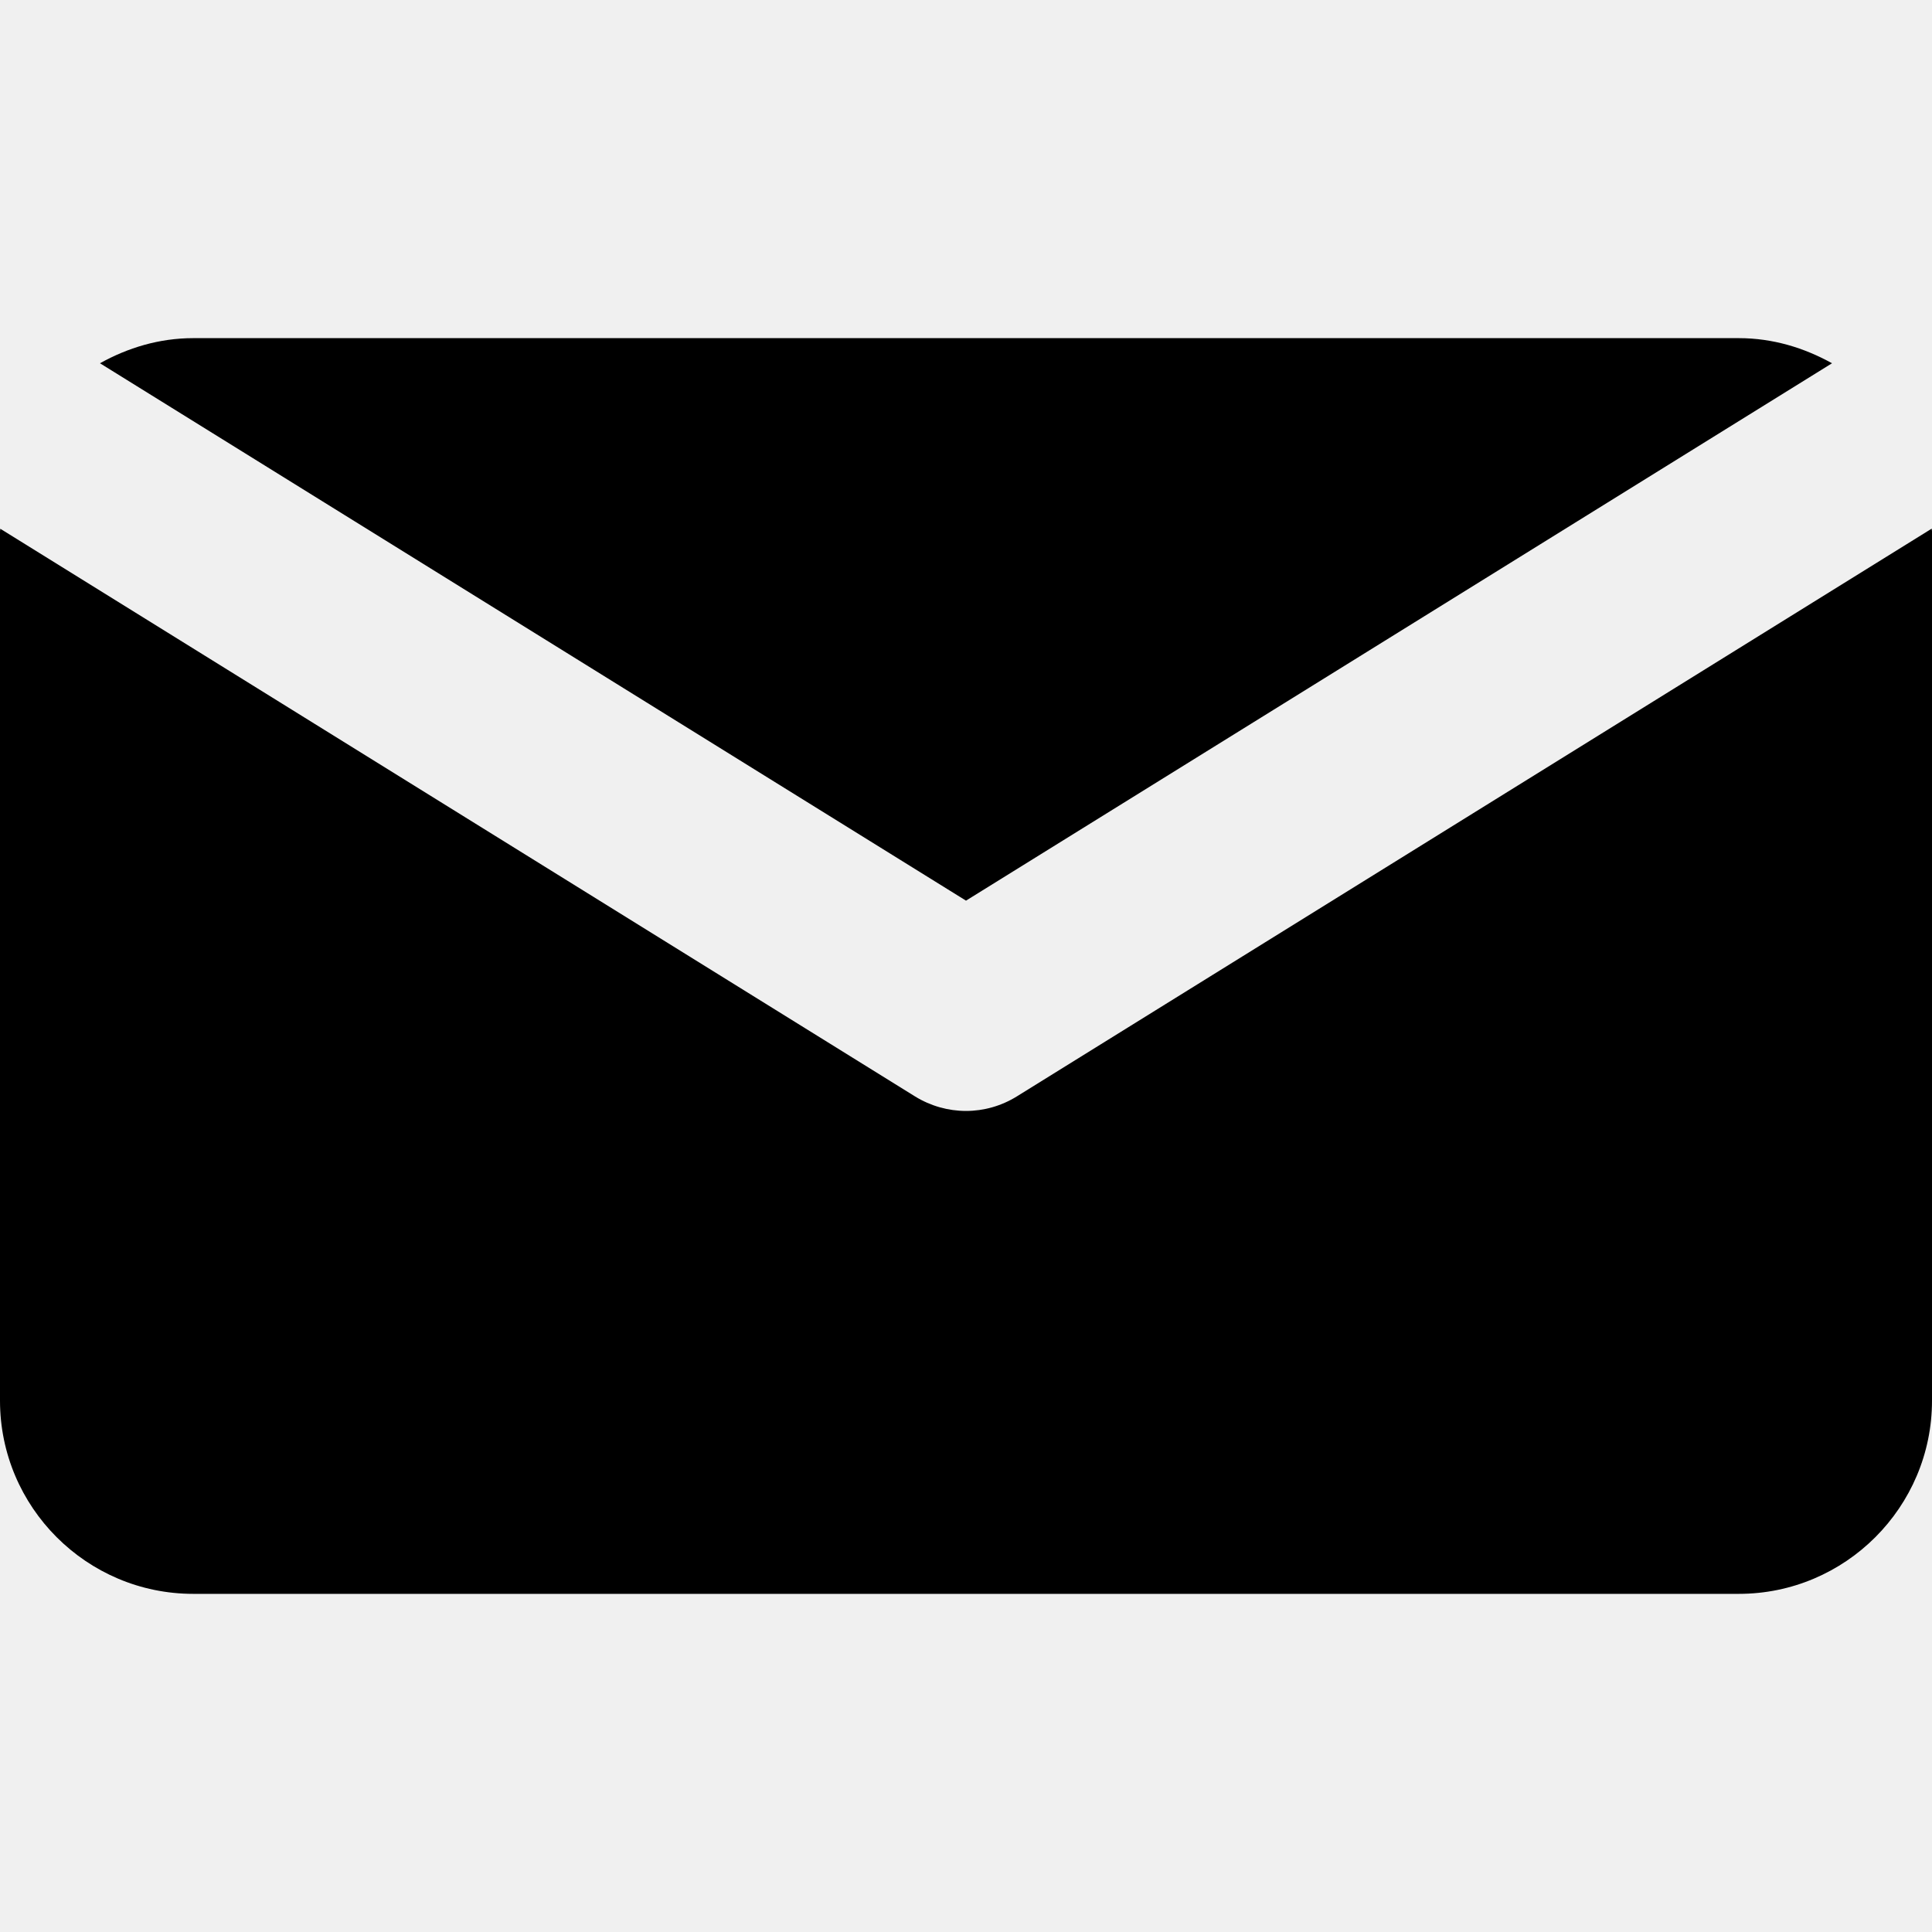
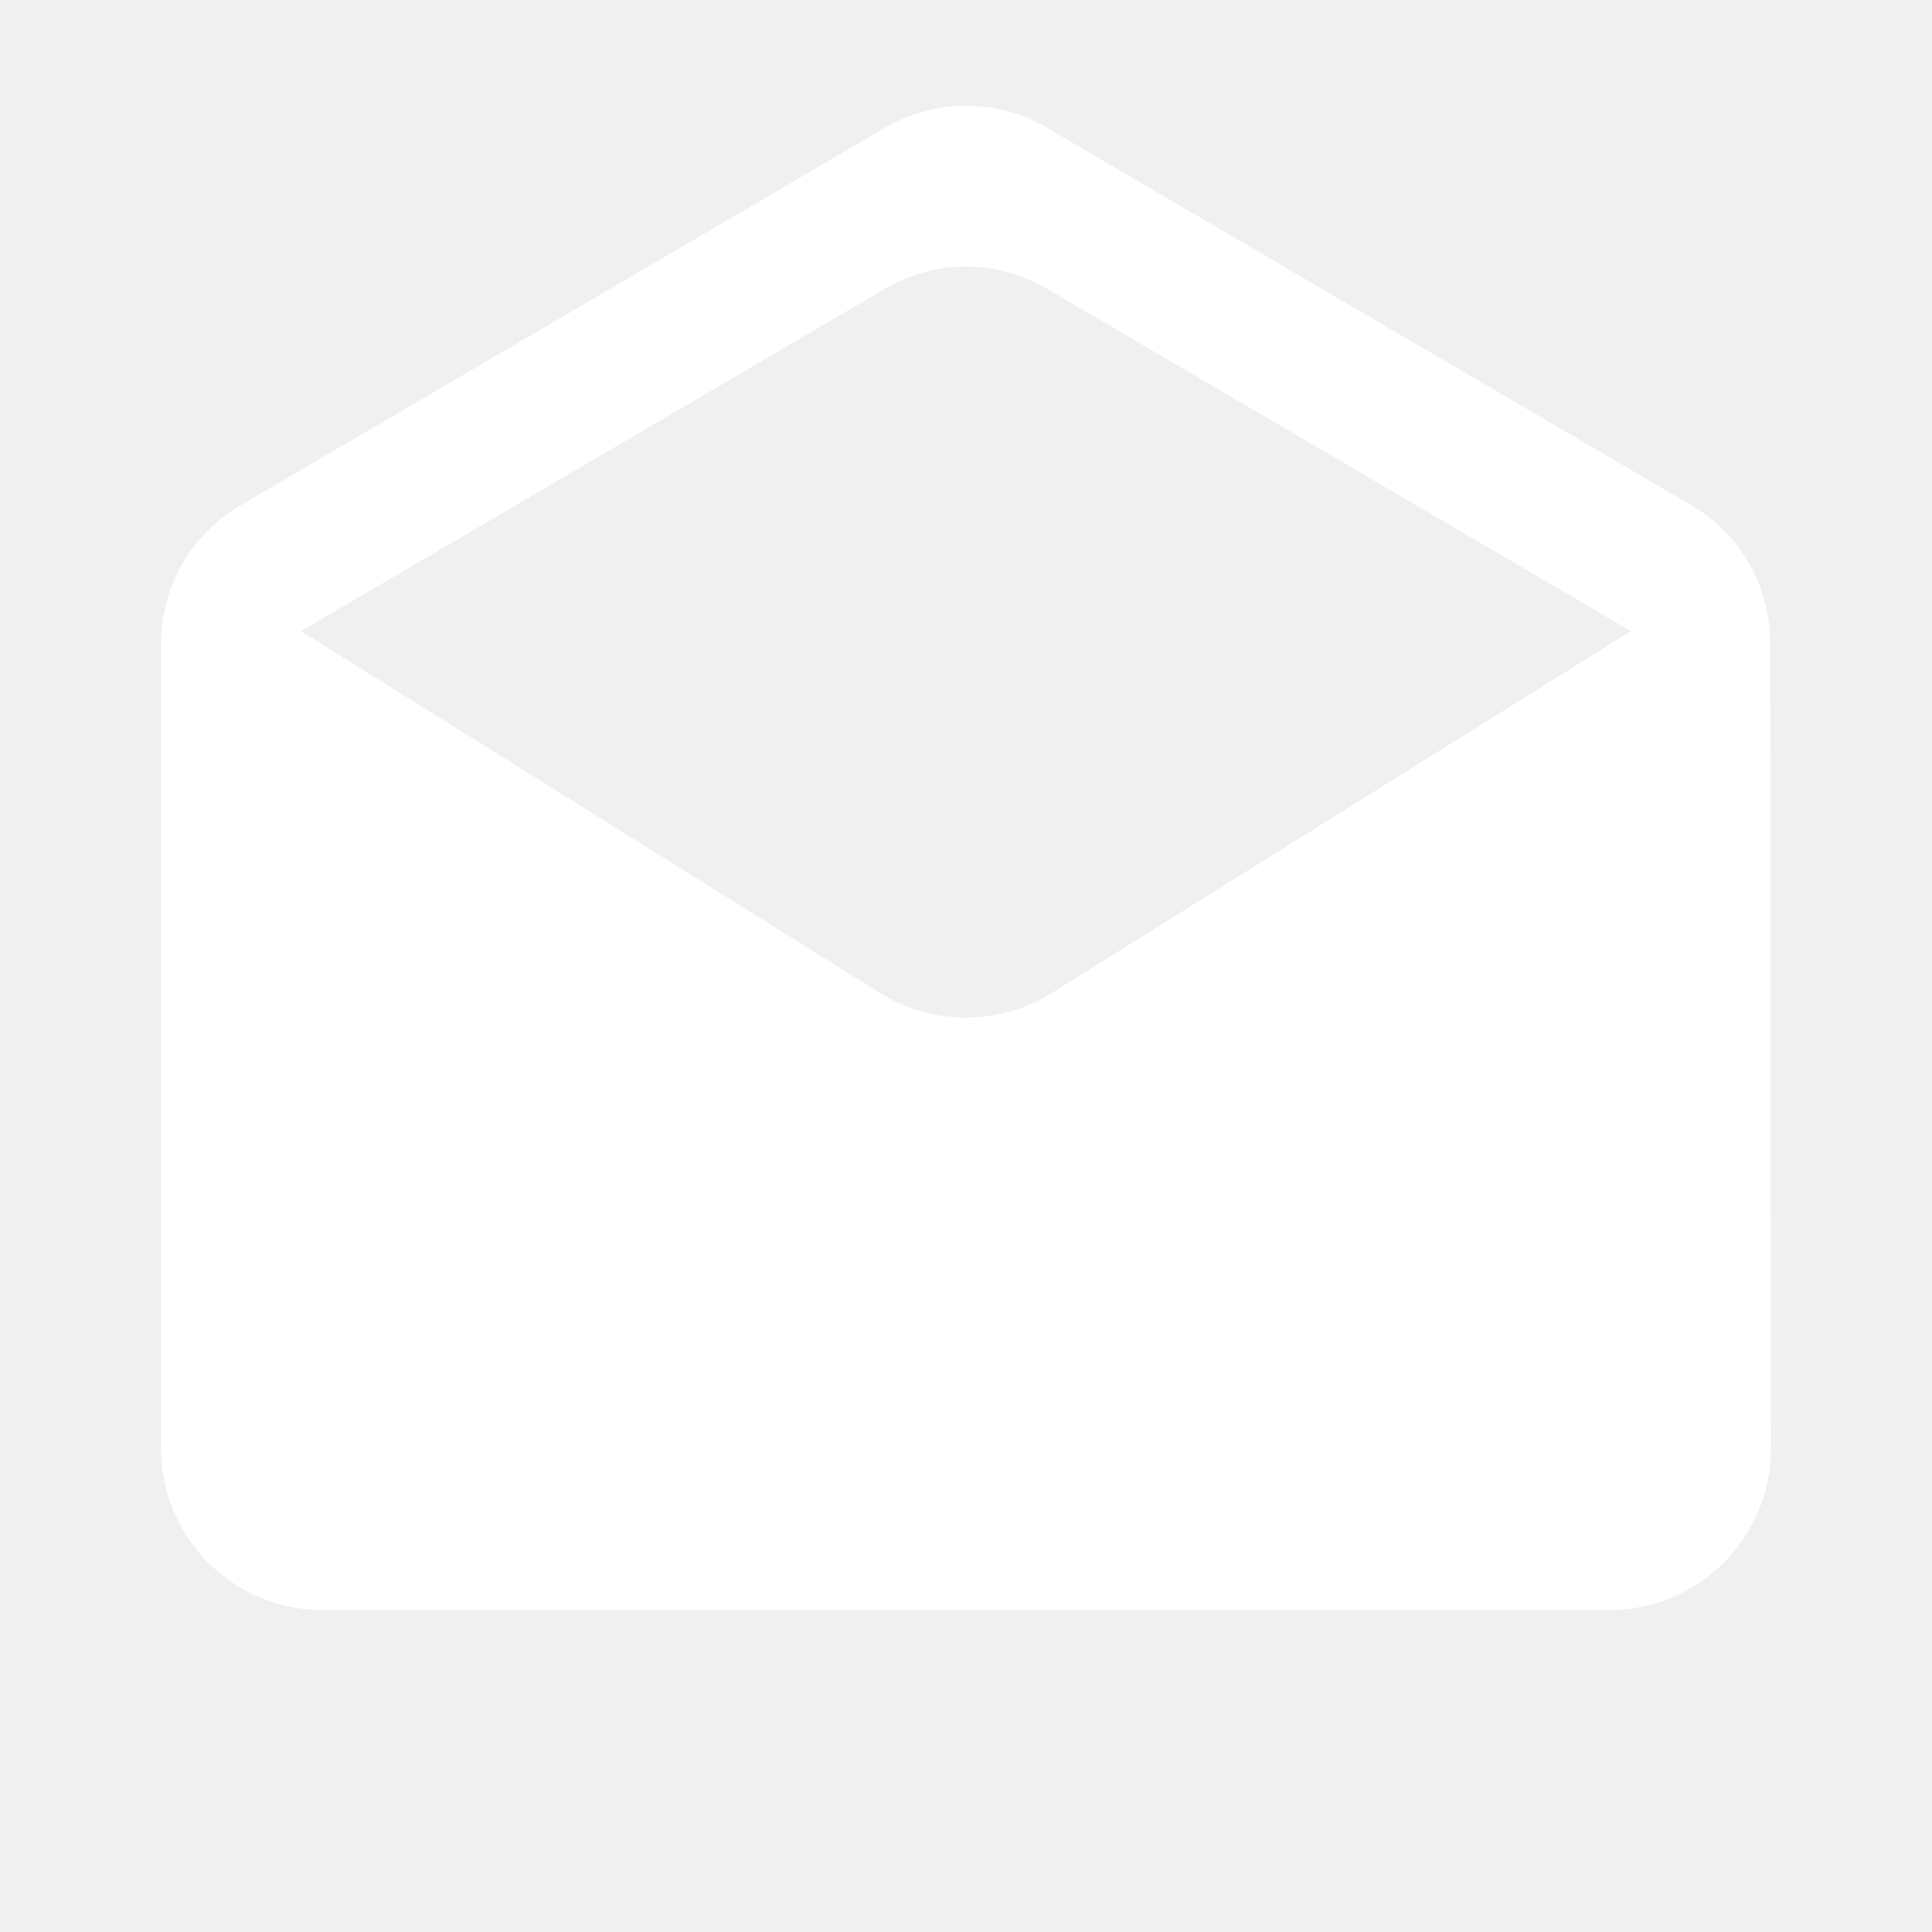
- <svg xmlns="http://www.w3.org/2000/svg" version="1.1" id="Layer_1" x="0px" y="0px" viewBox="0 0 426.667 426.667" style="enable-background:new 0 0 426.667 426.667;" xml:space="preserve">
-   <g>
-     <g>
-       <g>
-         <path d="M404.587,80.224c-6.144-3.413-13.077-5.547-20.587-5.547H42.667c-7.509,0-14.464,2.133-20.587,5.547l191.253,118.677     L404.587,80.224z" />
-         <path d="M426.603,116.747L224.576,242.123c-3.435,2.133-7.339,3.221-11.243,3.221s-7.808-1.088-11.243-3.2L0.064,116.768     c0,0.192-0.064,0.384-0.064,0.555v192c0,23.509,19.136,42.667,42.667,42.667H384c23.531,0,42.667-19.157,42.667-42.667v-192     C426.667,117.131,426.603,116.939,426.603,116.747z" />
-       </g>
-     </g>
-   </g>
-   <g>
- </g>
-   <g>
- </g>
-   <g>
- </g>
-   <g>
- </g>
-   <g>
- </g>
-   <g>
- </g>
-   <g>
- </g>
-   <g>
- </g>
-   <g>
- </g>
-   <g>
- </g>
-   <g>
- </g>
-   <g>
- </g>
-   <g>
- </g>
-   <g>
- </g>
-   <g>
- </g>
+ <svg xmlns="http://www.w3.org/2000/svg" viewBox="0 0 24 24" fill="white" width="24px" height="24px">
+   <path d="M0 0h24v24H0V0z" fill="none" />
+   <path d="M21.99 8c0-.72-.37-1.35-.94-1.7l-8.04-4.71c-.62-.37-1.4-.37-2.02 0L2.95 6.3C2.38 6.65 2 7.28 2 8v10c0 1.1.9 2 2 2h16c1.1 0 2-.9 2-2l-.01-10zm-11.05 4.34l-7.2-4.5 7.25-4.25c.62-.37 1.4-.37 2.02 0l7.25 4.25-7.2 4.5c-.65.4-1.47.4-2.12 0z" />
</svg>
